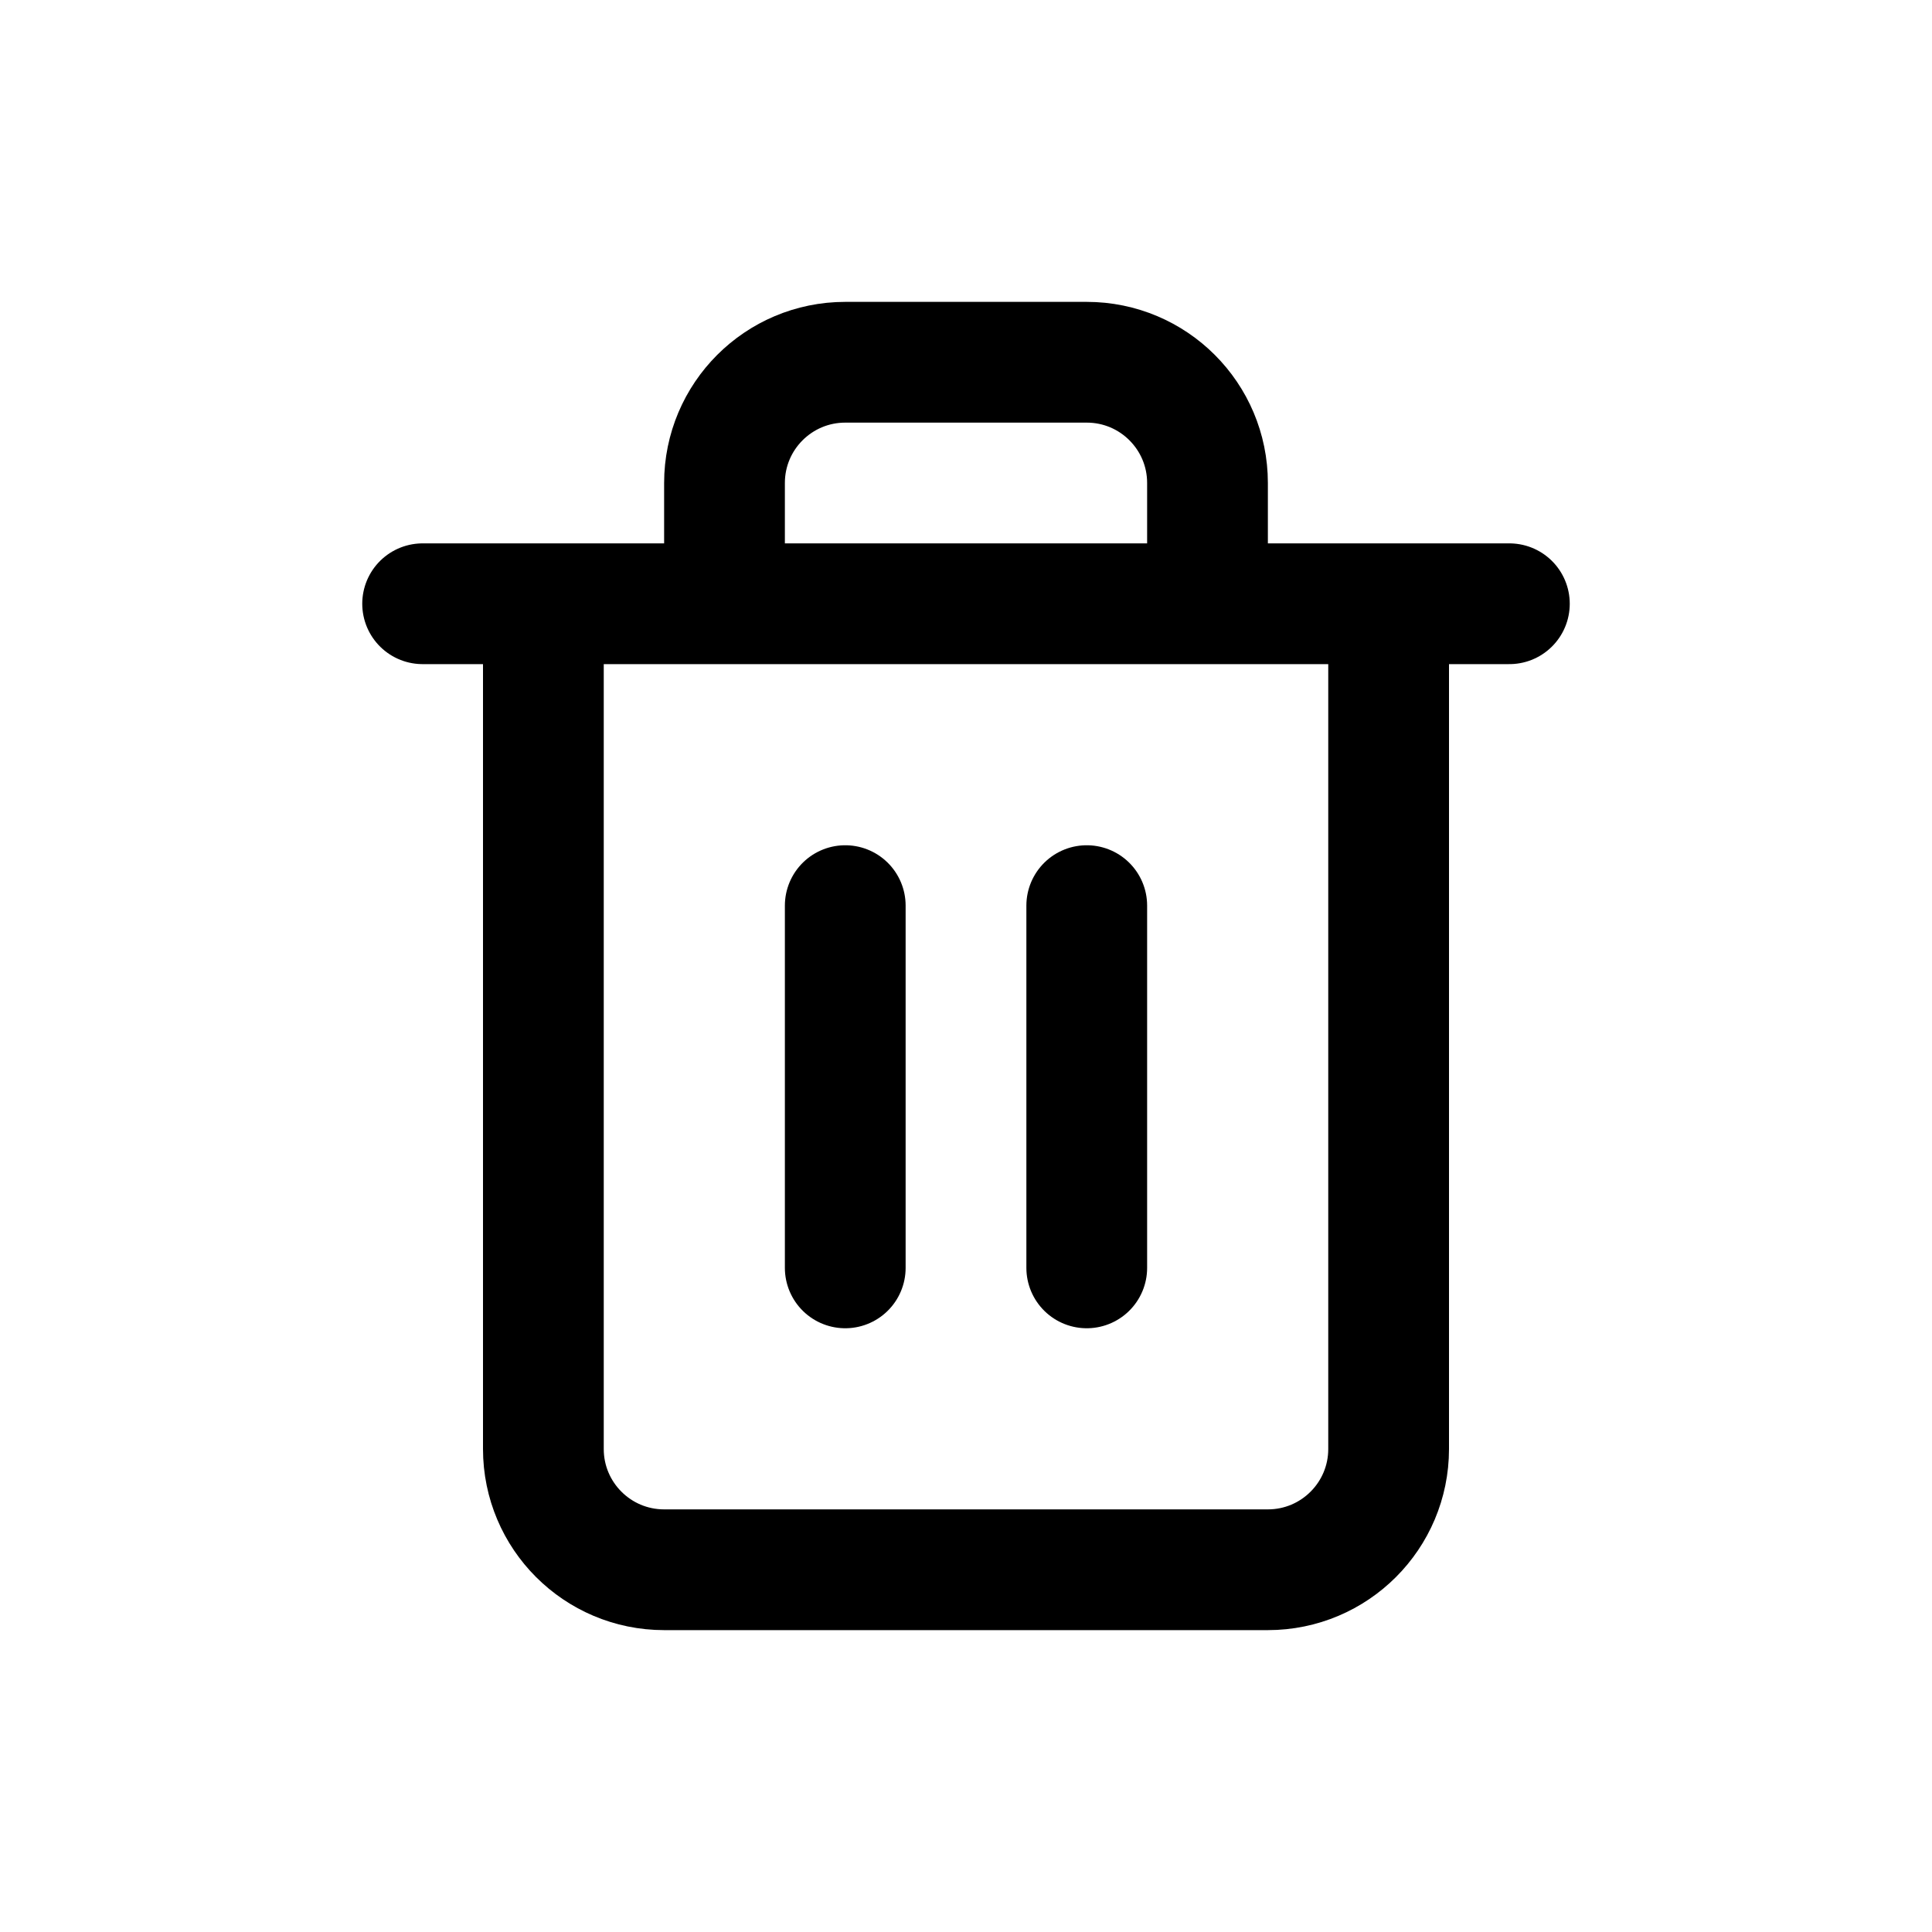
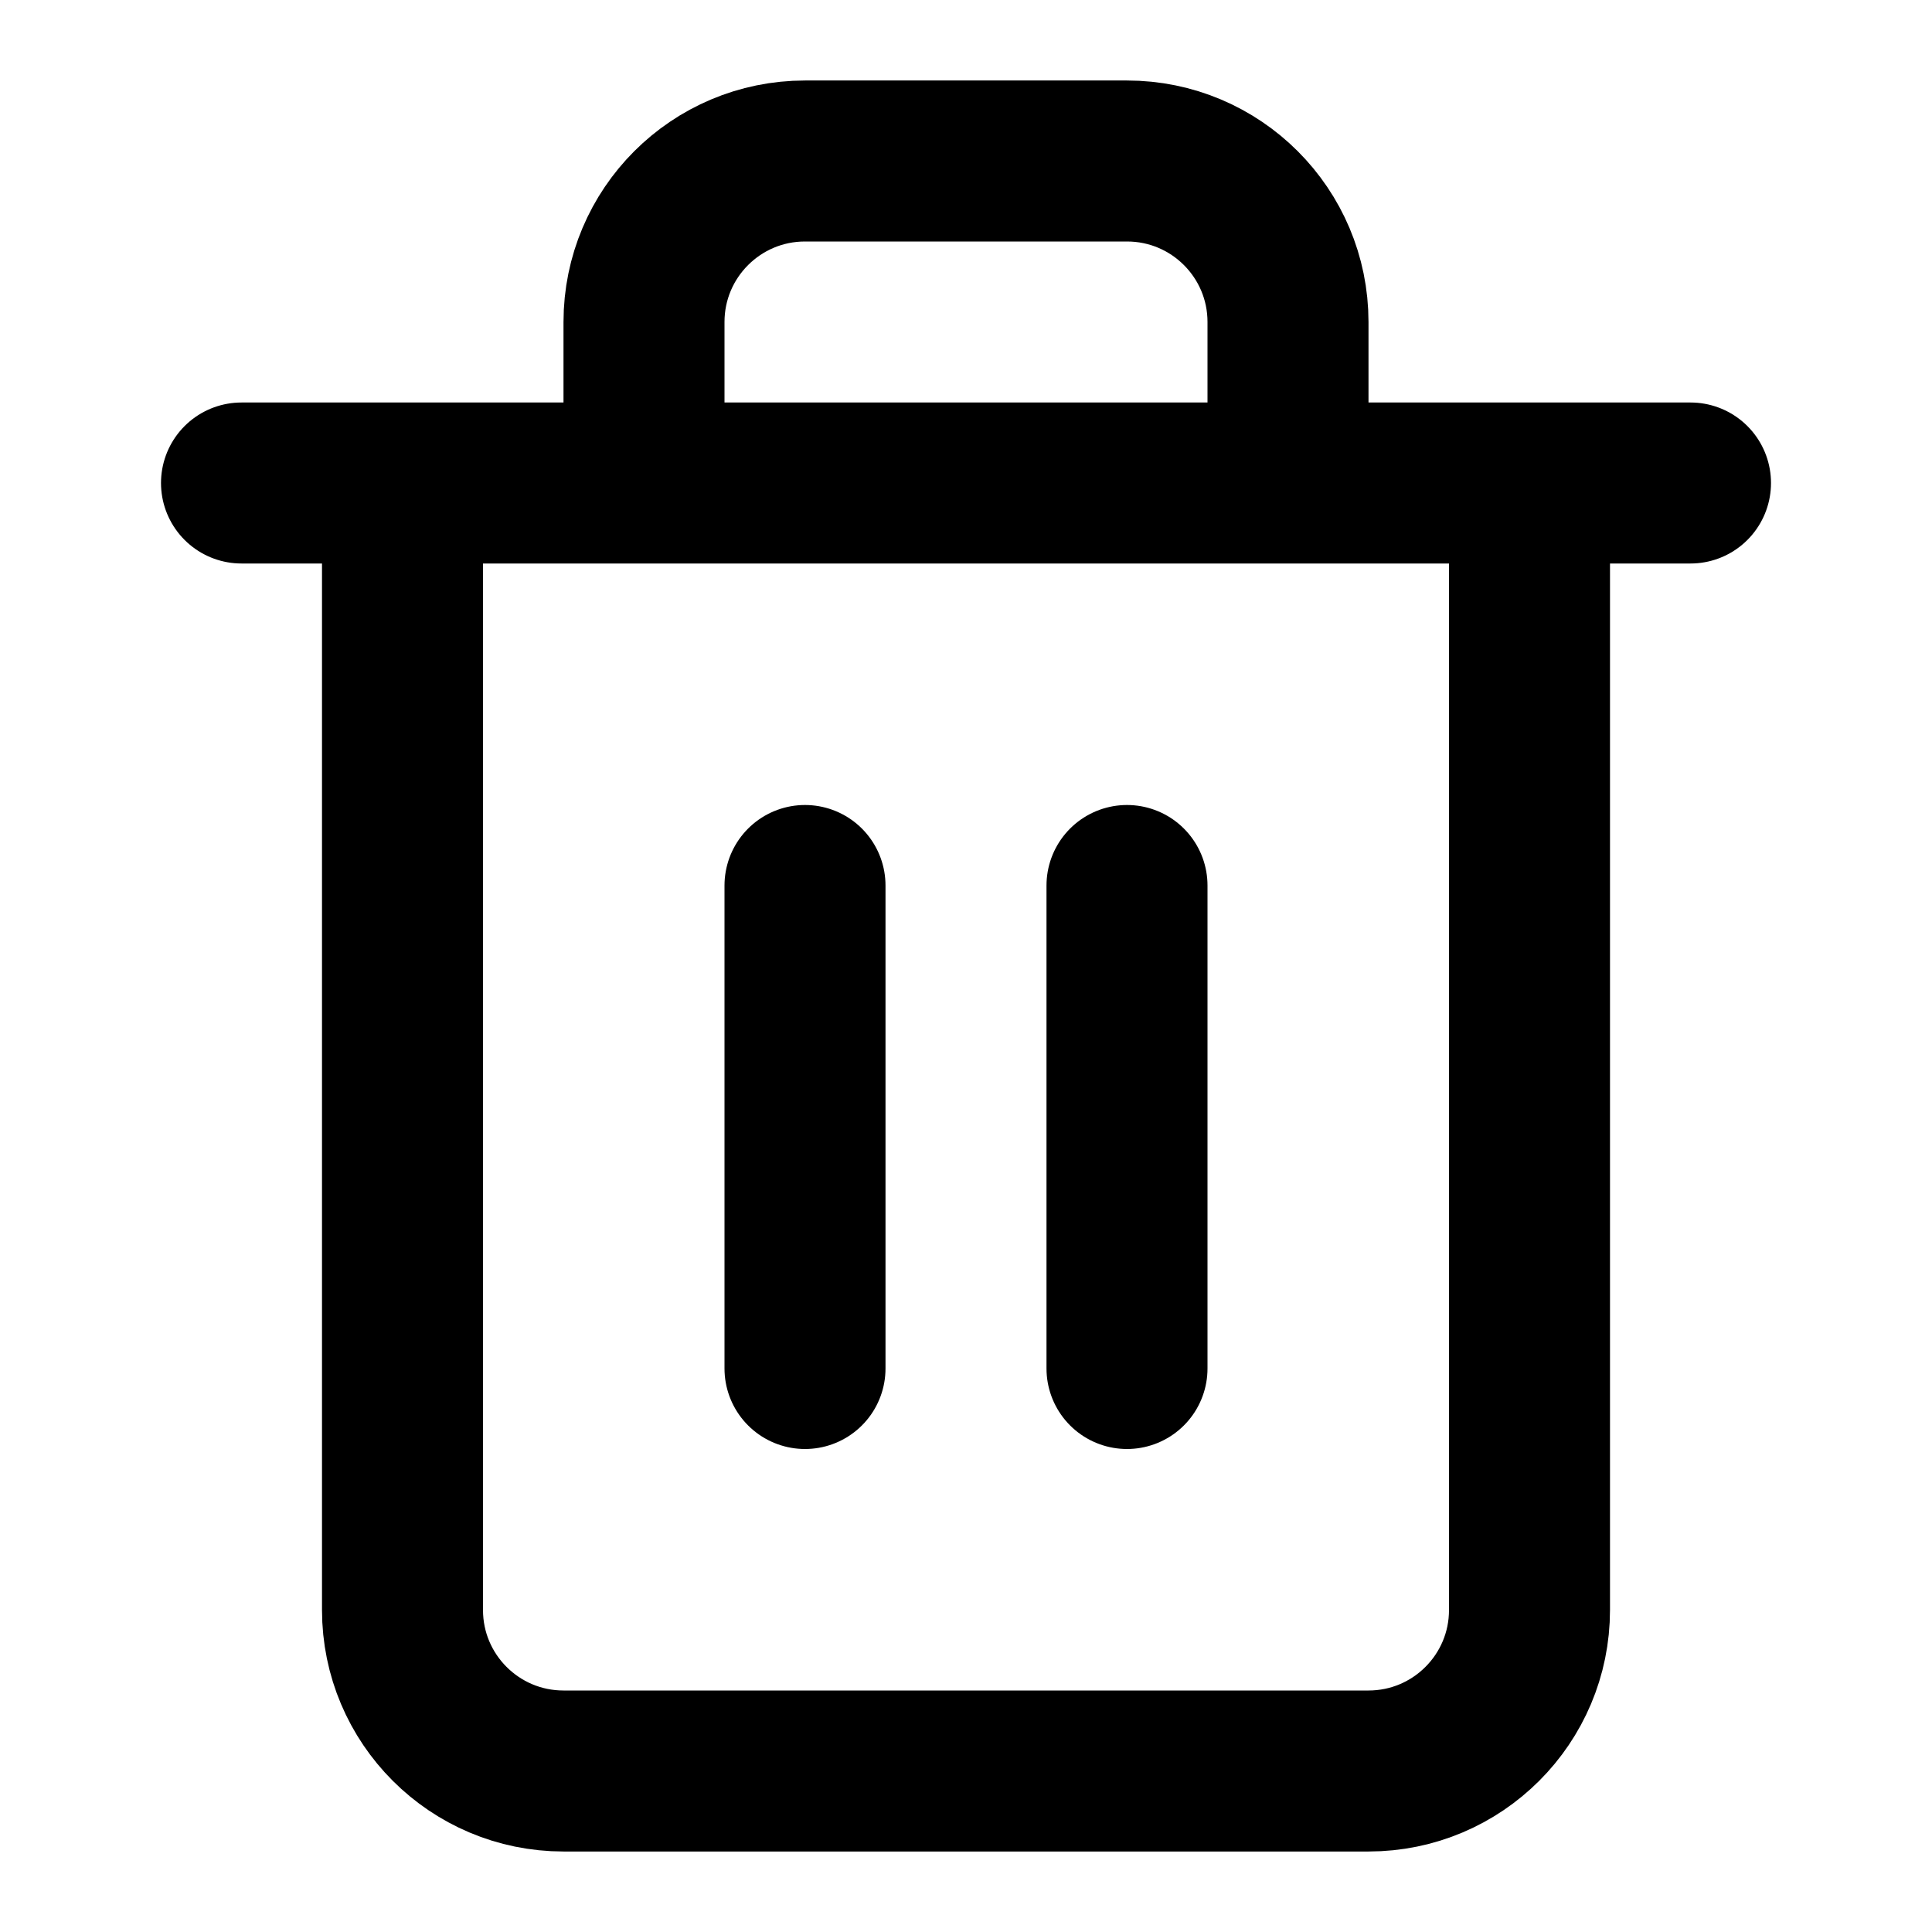
- <svg xmlns="http://www.w3.org/2000/svg" width="24" height="24" focusable="false">
+ <svg xmlns="http://www.w3.org/2000/svg" width="1.5em" height="1.5em" focusable="false">
  <g id="tuiIconTrashLarge">
    <svg x="50%" y="50%" width="1.5em" height="1.5em" overflow="visible" viewBox="0 0 24 24" fill="none">
      <svg x="-12" y="-12">
        <path d="M3 6h18M8 6V4a2 2 0 0 1 2-2h4a2 2 0 0 1 2 2v2m3 0v14a2 2 0 0 1-2 2H7a2 2 0 0 1-2-2V6h14zM10 11v6M14 11v6" stroke="currentColor" stroke-width="2" stroke-linecap="round" stroke-linejoin="round" />
      </svg>
    </svg>
  </g>
</svg>
